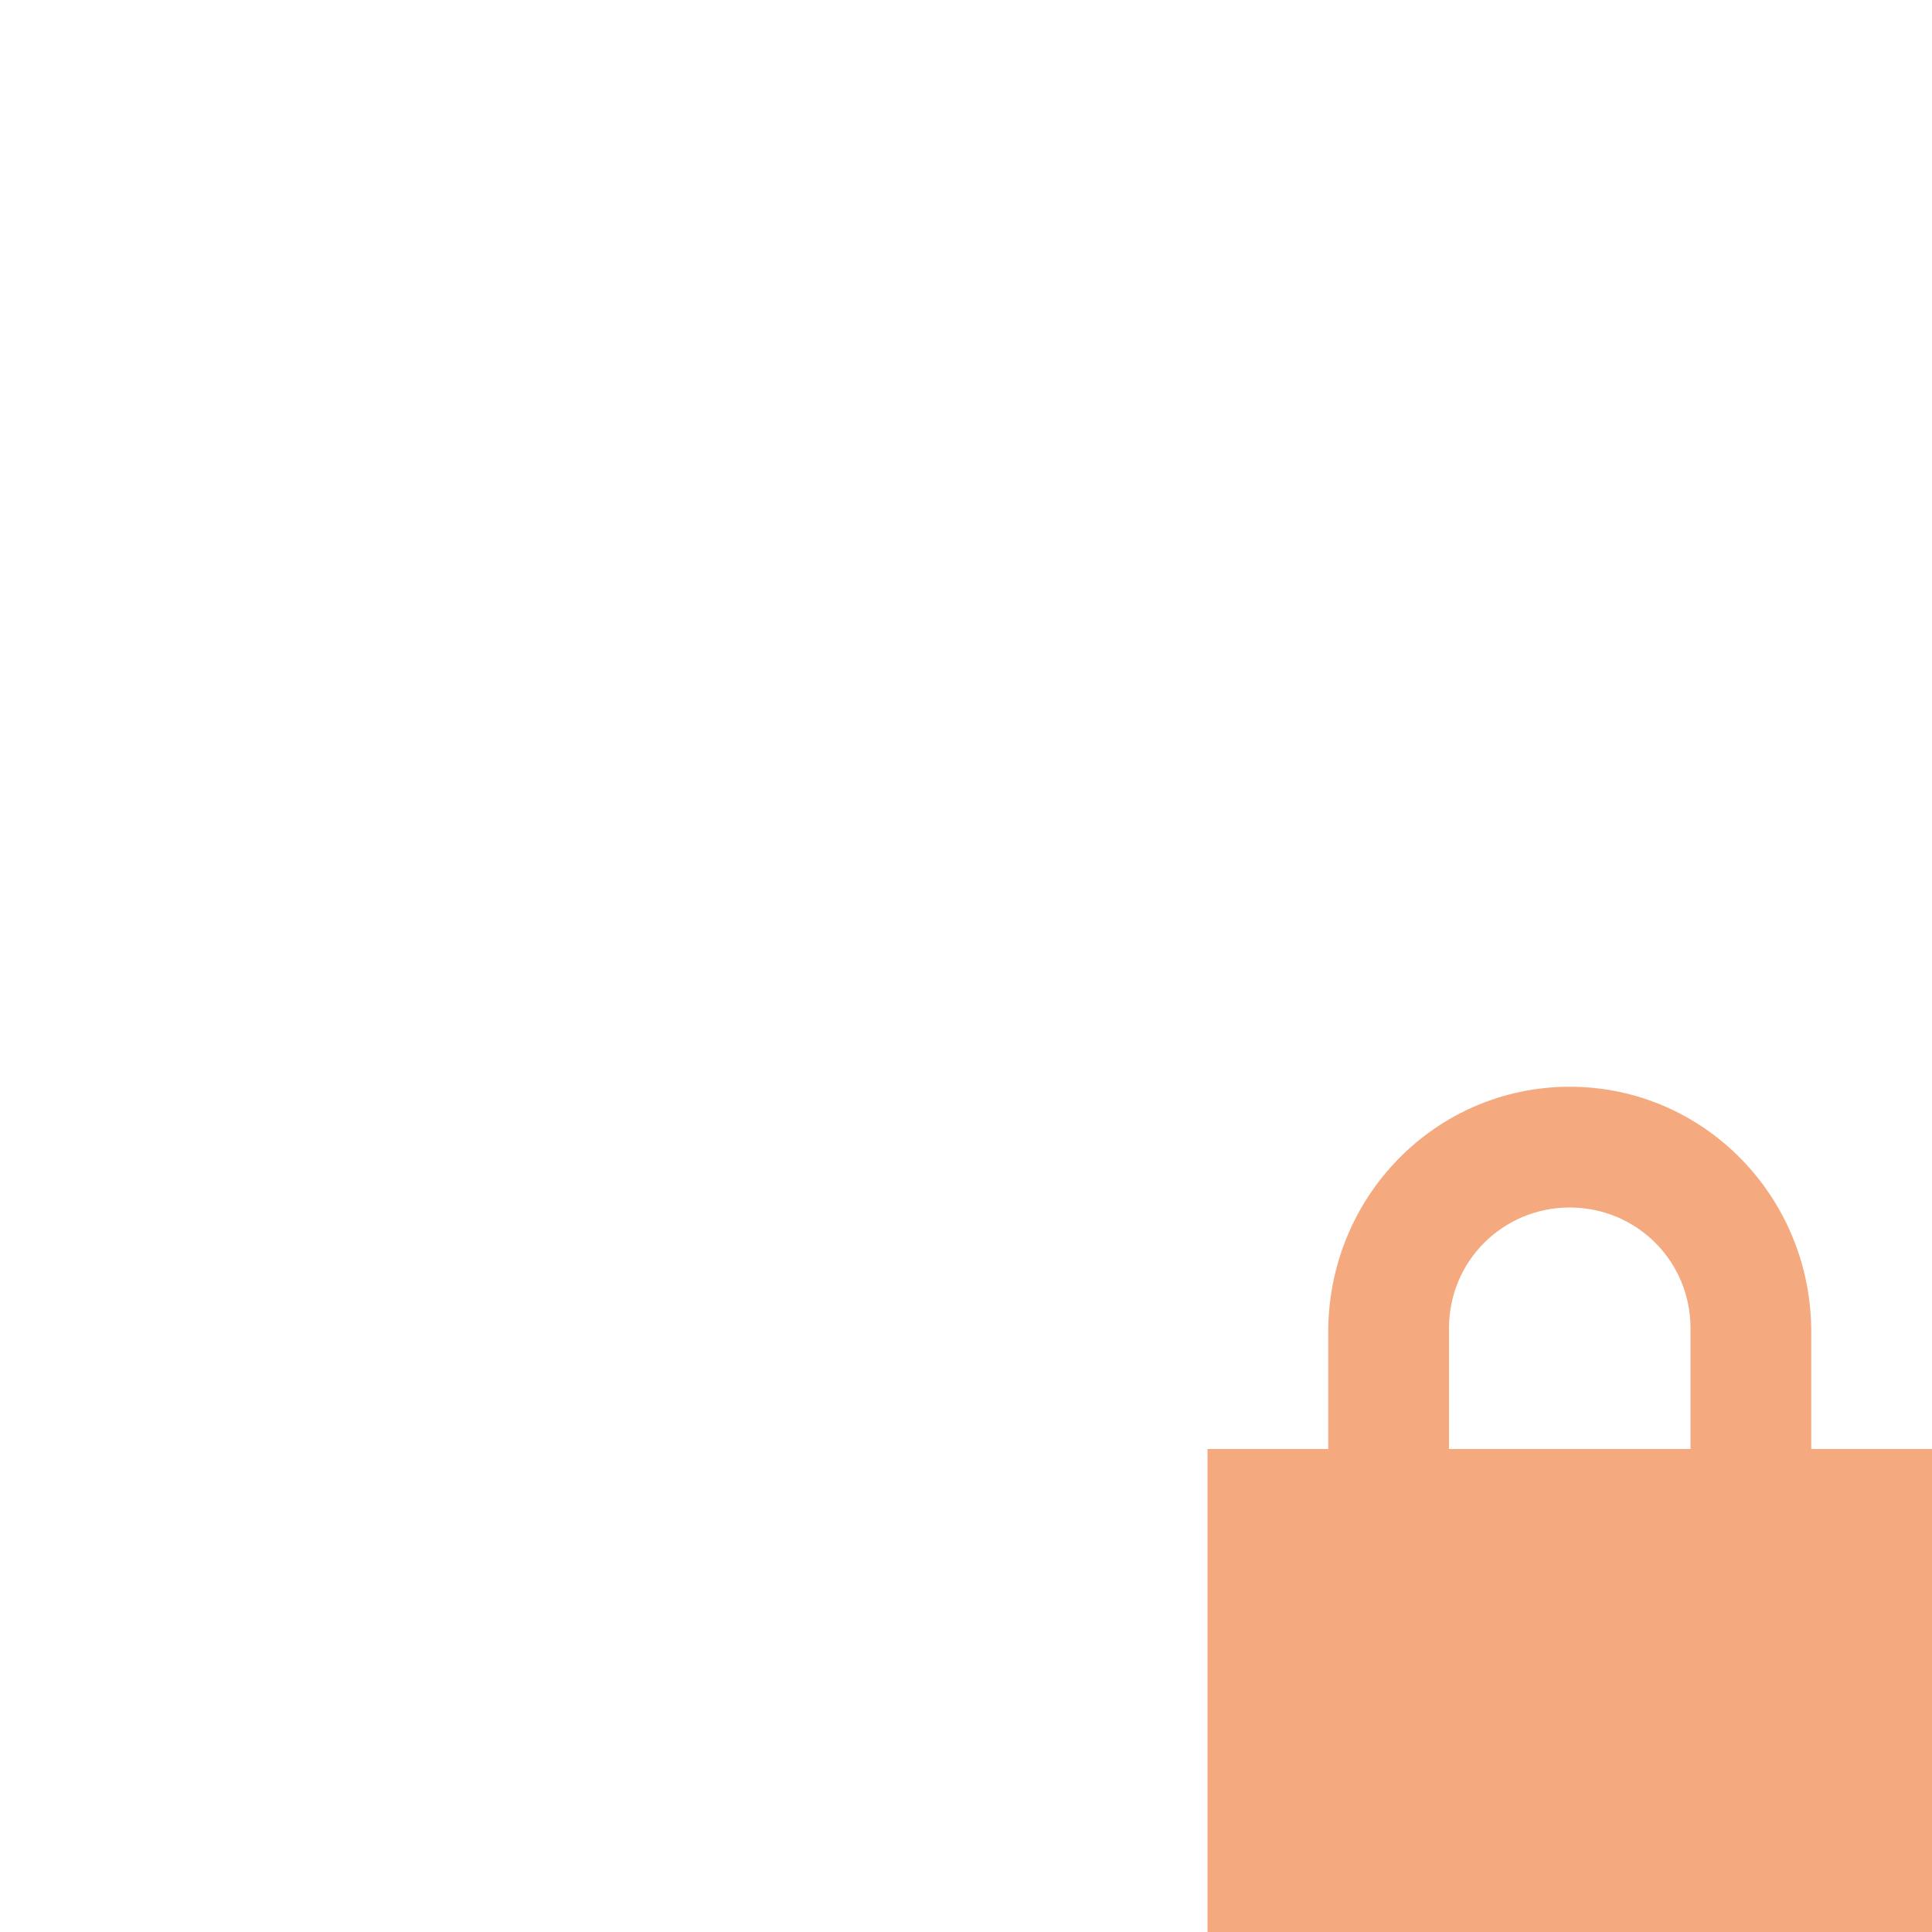
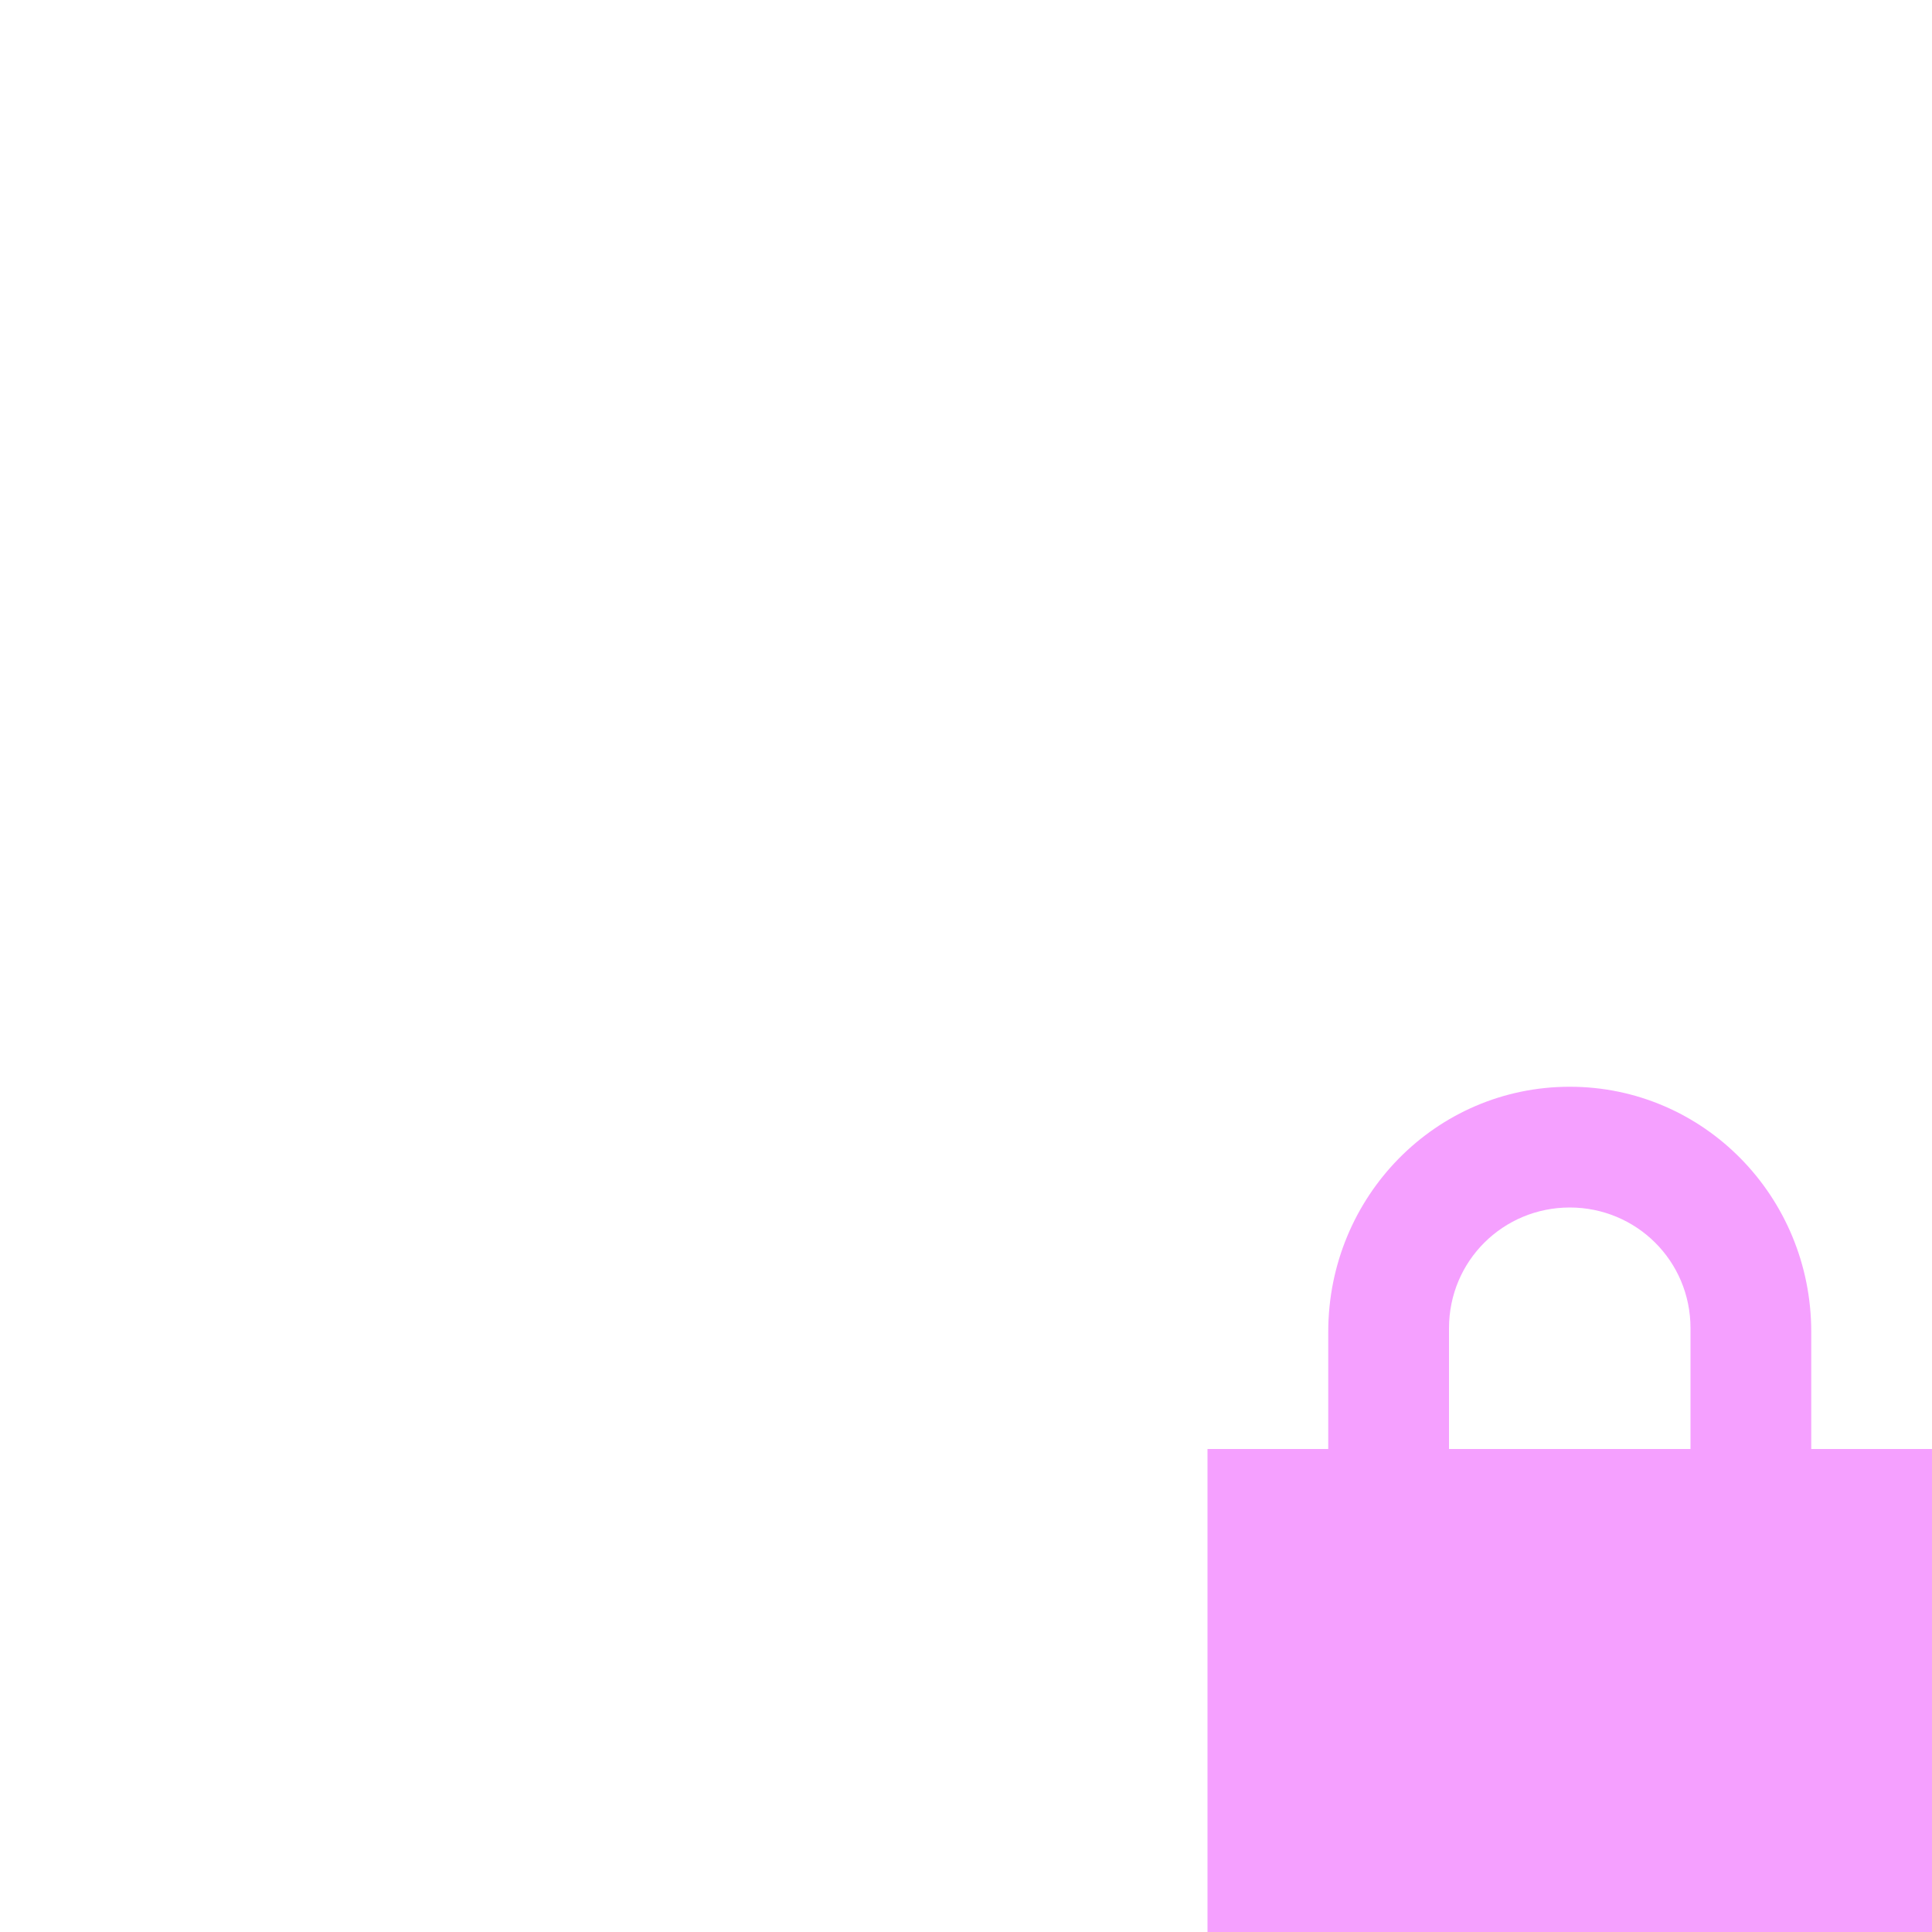
- <svg xmlns="http://www.w3.org/2000/svg" width="16" height="16" version="1.1">
-   <defs>
+ <svg xmlns="http://www.w3.org/2000/svg" width="16" height="16" version="1.1" id="svg1">
+   <defs id="defs1">
    <style id="current-color-scheme" type="text/css">
   .ColorScheme-Text { color:#F5A97F; } .ColorScheme-Highlight { color:#5294e2; }
  </style>
  </defs>
-   <path style="fill:currentColor" class="ColorScheme-Text" d="M 13,9 C 11.89,9 11,9.91 11,11.03 V 12 H 10 V 16 H 16 V 12 H 15 V 11.03 C 15,9.91 14.11,9 13,9 Z M 13,10 C 13.55,10 14,10.44 14,11 V 12 H 12 V 11 C 12,10.44 12.45,10 13,10 Z" />
+   <path style="fill:#f5a0ff;fill-opacity:1" class="ColorScheme-Text" d="M 13,9 C 11.89,9 11,9.91 11,11.03 V 12 H 10 V 16 H 16 V 12 H 15 V 11.03 C 15,9.91 14.11,9 13,9 Z M 13,10 C 13.55,10 14,10.44 14,11 V 12 H 12 V 11 C 12,10.44 12.45,10 13,10 Z" id="path1" />
</svg>
